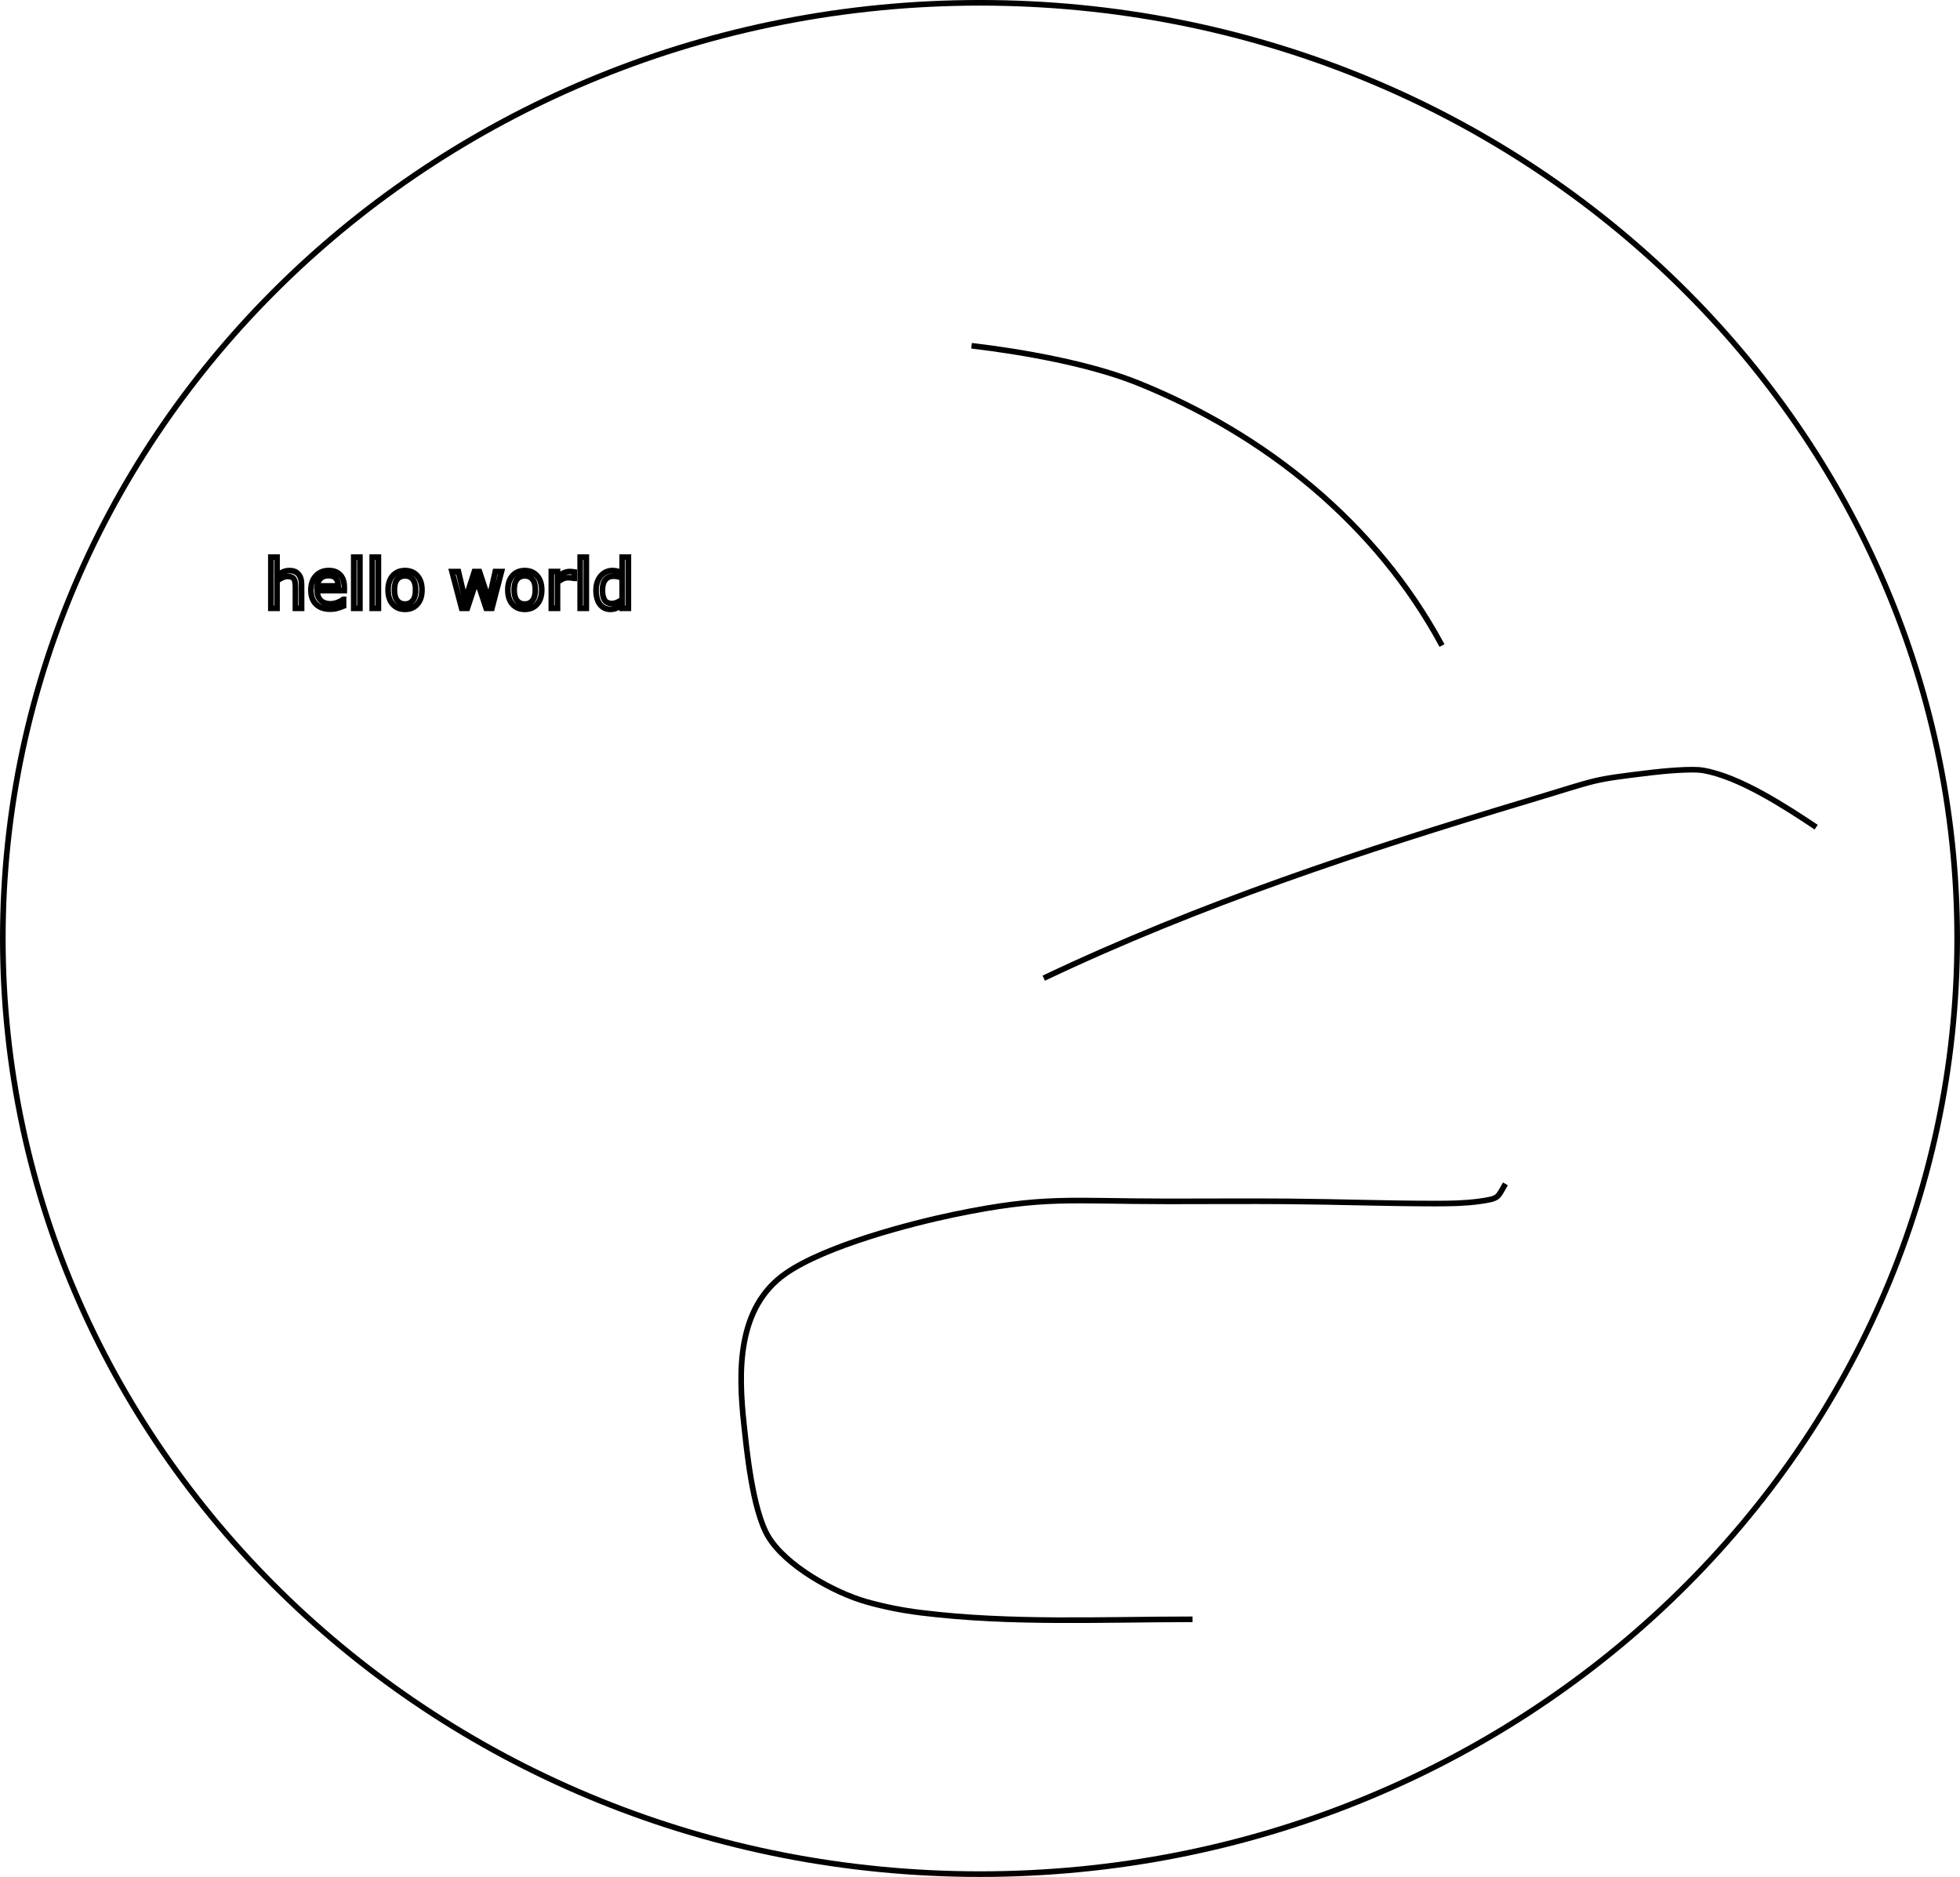
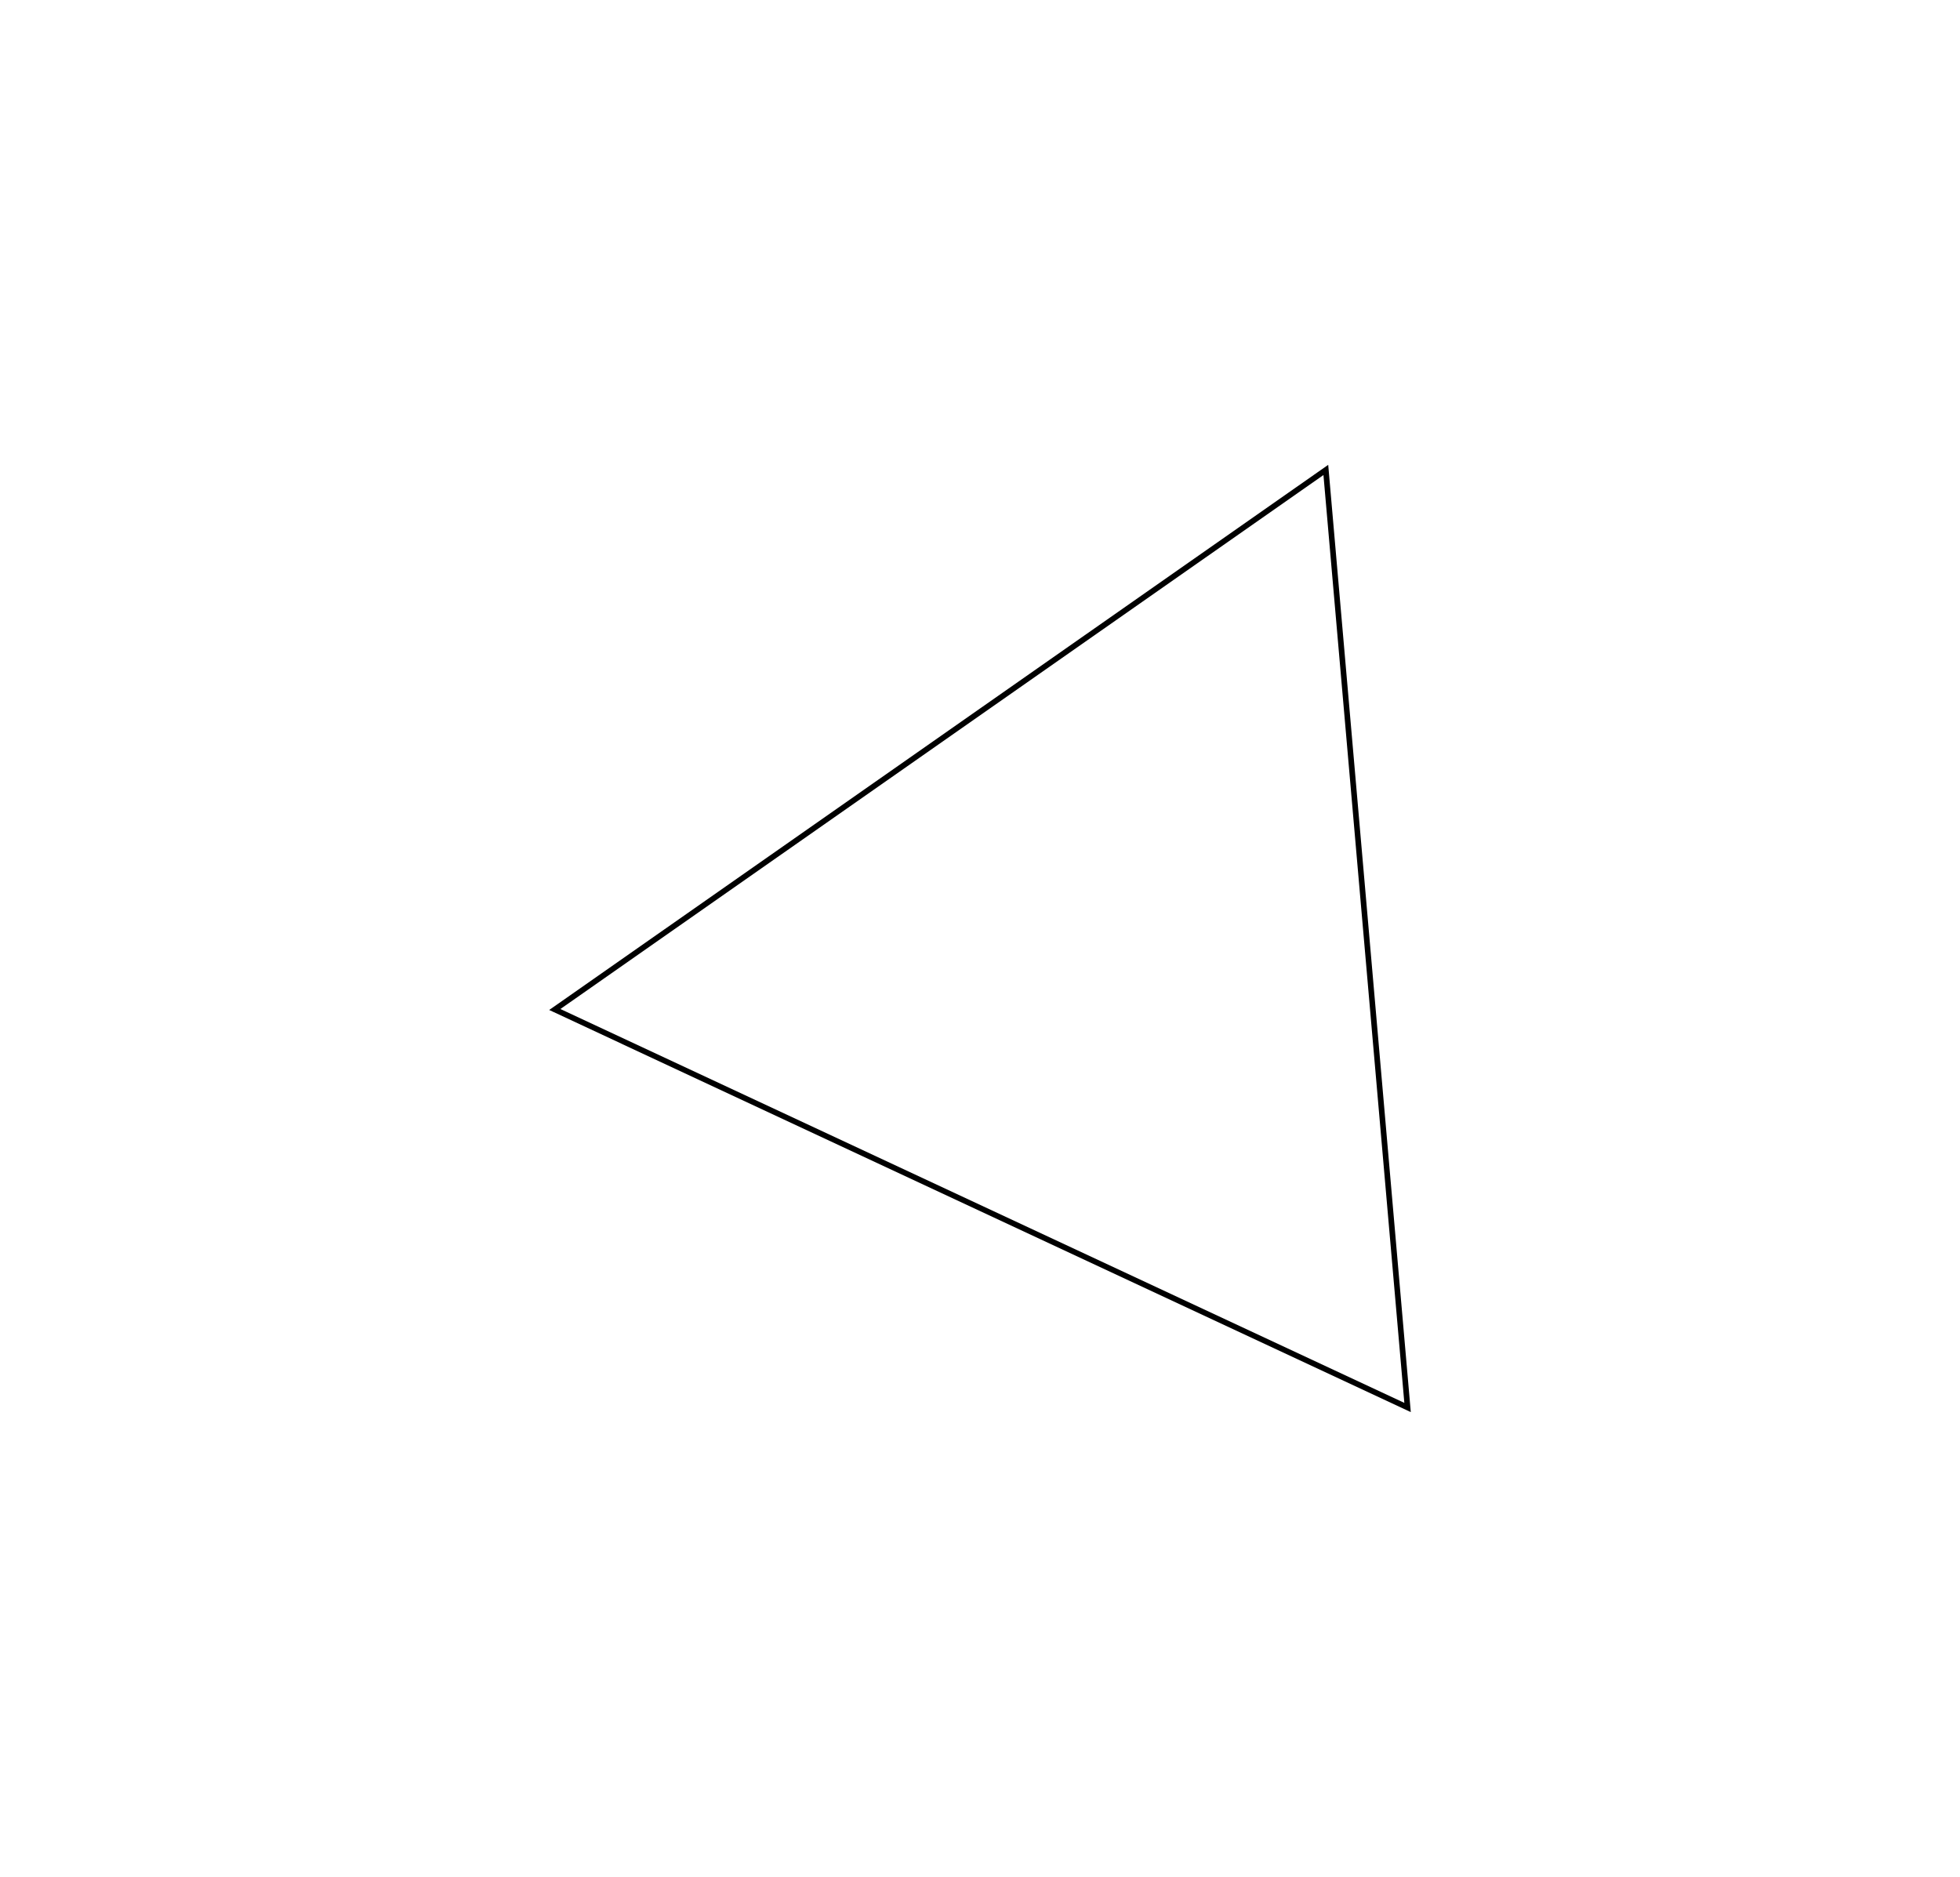
<svg xmlns="http://www.w3.org/2000/svg" width="92.328mm" height="88.41mm" viewBox="0 0 92.328 88.41" version="1.1" id="svg1">
  <defs id="defs1">
    <rect x="190.503" y="92.719" width="145.312" height="55.32" id="rect1" />
  </defs>
-   <g id="layer1" transform="translate(-58.83617,-104.295)">
-     <ellipse style="fill:none;stroke:#000000;stroke-width:0.265" id="path1" cx="105" cy="148.5" rx="46.031" ry="44.073" />
-   </g>
  <text xml:space="preserve" style="font-size:21.816px;text-align:start;writing-mode:lr-tb;direction:ltr;text-anchor:start;fill:none;stroke:none;stroke-width:1.821" x="21.966" y="38.56" id="text3" transform="scale(0.740458,1.350515)">
    <tspan id="tspan3" style="fill:none;stroke-width:1.821;stroke:none" x="21.966" y="38.56" />
  </text>
-   <path style="fill:none;fill-opacity:1;stroke:#000000;stroke-width:0.265" d="M 67.927,30.407 C 64.835,24.66 59.591,20.452 53.599,18.038 51.366,17.139 48.197,16.572 45.766,16.286" id="path2" />
-   <path style="fill:none;fill-opacity:1;stroke:#000000;stroke-width:0.265" d="m 49.167,46.075 c 7.316,-3.477 15.034,-6.025 22.78,-8.349 3.507,-1.052 2.877,-0.977 5.875,-1.34 0.531,-0.064 1.855,-0.186 2.371,-0.103 1.735,0.278 3.978,1.759 5.36,2.68" id="path3" />
-   <path style="fill:none;fill-opacity:1;stroke:#000000;stroke-width:0.265" d="m 70.916,55.764 c -0.389,0.649 -0.262,0.69 -1.237,0.825 -0.682,0.094 -1.373,0.103 -2.062,0.103 -2.302,0 -4.604,-0.084 -6.906,-0.103 -1.89,-0.015 -3.779,0 -5.669,0 -4.672,0 -5.806,-0.272 -10.101,0.618 -1.997,0.414 -6.051,1.463 -7.937,2.783 -2.301,1.611 -2.23,4.625 -1.958,7.112 0.117,1.075 0.387,3.988 1.134,5.257 0.819,1.392 3.129,2.666 4.638,3.092 0.843,0.238 1.707,0.408 2.577,0.515 4.234,0.521 8.528,0.309 12.781,0.309" id="path4" />
-   <path style="font-size:3.175px;fill:none;stroke:#000000;stroke-width:0.265" d="m 14.207,28.655 h -0.291 v -0.986 q 0,-0.119 -0.014,-0.223 -0.014,-0.105 -0.051,-0.164 -0.039,-0.065 -0.112,-0.096 -0.073,-0.033 -0.189,-0.033 -0.119,0 -0.25,0.059 -0.13,0.059 -0.25,0.15 v 1.293 H 12.759 V 26.243 h 0.291 v 0.873 q 0.136,-0.113 0.282,-0.177 0.146,-0.064 0.299,-0.064 0.281,0 0.428,0.169 0.147,0.169 0.147,0.487 z m 2.011,-0.836 h -1.276 q 0,0.16 0.048,0.279 0.048,0.118 0.132,0.194 0.081,0.074 0.191,0.112 0.112,0.037 0.245,0.037 0.177,0 0.355,-0.07 0.18,-0.071 0.256,-0.14 h 0.015 v 0.318 q -0.147,0.062 -0.301,0.104 -0.153,0.042 -0.322,0.042 -0.431,0 -0.673,-0.233 -0.242,-0.234 -0.242,-0.664 0,-0.425 0.231,-0.674 0.233,-0.25 0.611,-0.25 0.35,0 0.54,0.205 0.191,0.205 0.191,0.581 z m -0.284,-0.223 q -0.002,-0.229 -0.116,-0.355 -0.113,-0.126 -0.346,-0.126 -0.234,0 -0.374,0.138 -0.138,0.138 -0.157,0.343 z m 1.02,1.059 H 16.663 V 26.243 h 0.291 z m 0.871,0 H 17.534 V 26.243 h 0.291 z m 2.053,-0.865 q 0,0.423 -0.217,0.668 -0.217,0.245 -0.581,0.245 -0.367,0 -0.584,-0.245 -0.215,-0.245 -0.215,-0.668 0,-0.423 0.215,-0.668 0.217,-0.246 0.584,-0.246 0.364,0 0.581,0.246 0.217,0.245 0.217,0.668 z m -0.301,0 q 0,-0.336 -0.132,-0.499 -0.132,-0.164 -0.366,-0.164 -0.237,0 -0.369,0.164 -0.13,0.163 -0.13,0.499 0,0.326 0.132,0.495 0.132,0.167 0.367,0.167 0.233,0 0.364,-0.166 0.133,-0.167 0.133,-0.496 z m 4.046,-0.867 -0.451,1.732 h -0.27 l -0.445,-1.335 -0.442,1.335 h -0.268 l -0.456,-1.732 h 0.304 l 0.318,1.341 0.433,-1.341 h 0.24 l 0.443,1.341 0.301,-1.341 z m 1.896,0.867 q 0,0.423 -0.217,0.668 -0.217,0.245 -0.581,0.245 -0.367,0 -0.584,-0.245 -0.215,-0.245 -0.215,-0.668 0,-0.423 0.215,-0.668 0.217,-0.246 0.584,-0.246 0.364,0 0.581,0.246 0.217,0.245 0.217,0.668 z m -0.301,0 q 0,-0.336 -0.132,-0.499 -0.132,-0.164 -0.366,-0.164 -0.237,0 -0.369,0.164 -0.13,0.163 -0.13,0.499 0,0.326 0.132,0.495 0.132,0.167 0.367,0.167 0.233,0 0.364,-0.166 0.133,-0.167 0.133,-0.496 z m 1.832,-0.549 h -0.015 q -0.065,-0.015 -0.127,-0.022 -0.06,-0.008 -0.144,-0.008 -0.135,0 -0.26,0.06 -0.126,0.059 -0.242,0.153 v 1.229 h -0.291 v -1.732 h 0.291 v 0.256 q 0.174,-0.14 0.305,-0.197 0.133,-0.059 0.271,-0.059 0.076,0 0.11,0.005 0.034,0.003 0.102,0.014 z m 0.569,1.414 H 27.329 V 26.243 h 0.291 z m 1.981,0 h -0.291 v -0.181 q -0.126,0.109 -0.262,0.169 -0.136,0.06 -0.296,0.06 -0.31,0 -0.493,-0.239 -0.181,-0.239 -0.181,-0.662 0,-0.22 0.062,-0.392 0.064,-0.172 0.171,-0.293 0.105,-0.118 0.245,-0.18 0.141,-0.062 0.291,-0.062 0.136,0 0.242,0.029 0.105,0.028 0.222,0.088 V 26.243 h 0.291 z m -0.291,-0.426 v -0.994 q -0.118,-0.053 -0.211,-0.073 -0.093,-0.02 -0.203,-0.02 -0.245,0 -0.381,0.171 -0.136,0.171 -0.136,0.484 0,0.309 0.105,0.47 0.105,0.16 0.338,0.16 0.124,0 0.251,-0.054 0.127,-0.056 0.237,-0.143 z" id="text4" aria-label="hello world" />
+   <path style="fill:none;stroke:#000000;stroke-width:0.265" id="path1" d="M 48.446,4.432 52.296,48.593 12.126,29.847 Z" transform="translate(14.00872,17.70382)" />
</svg>
